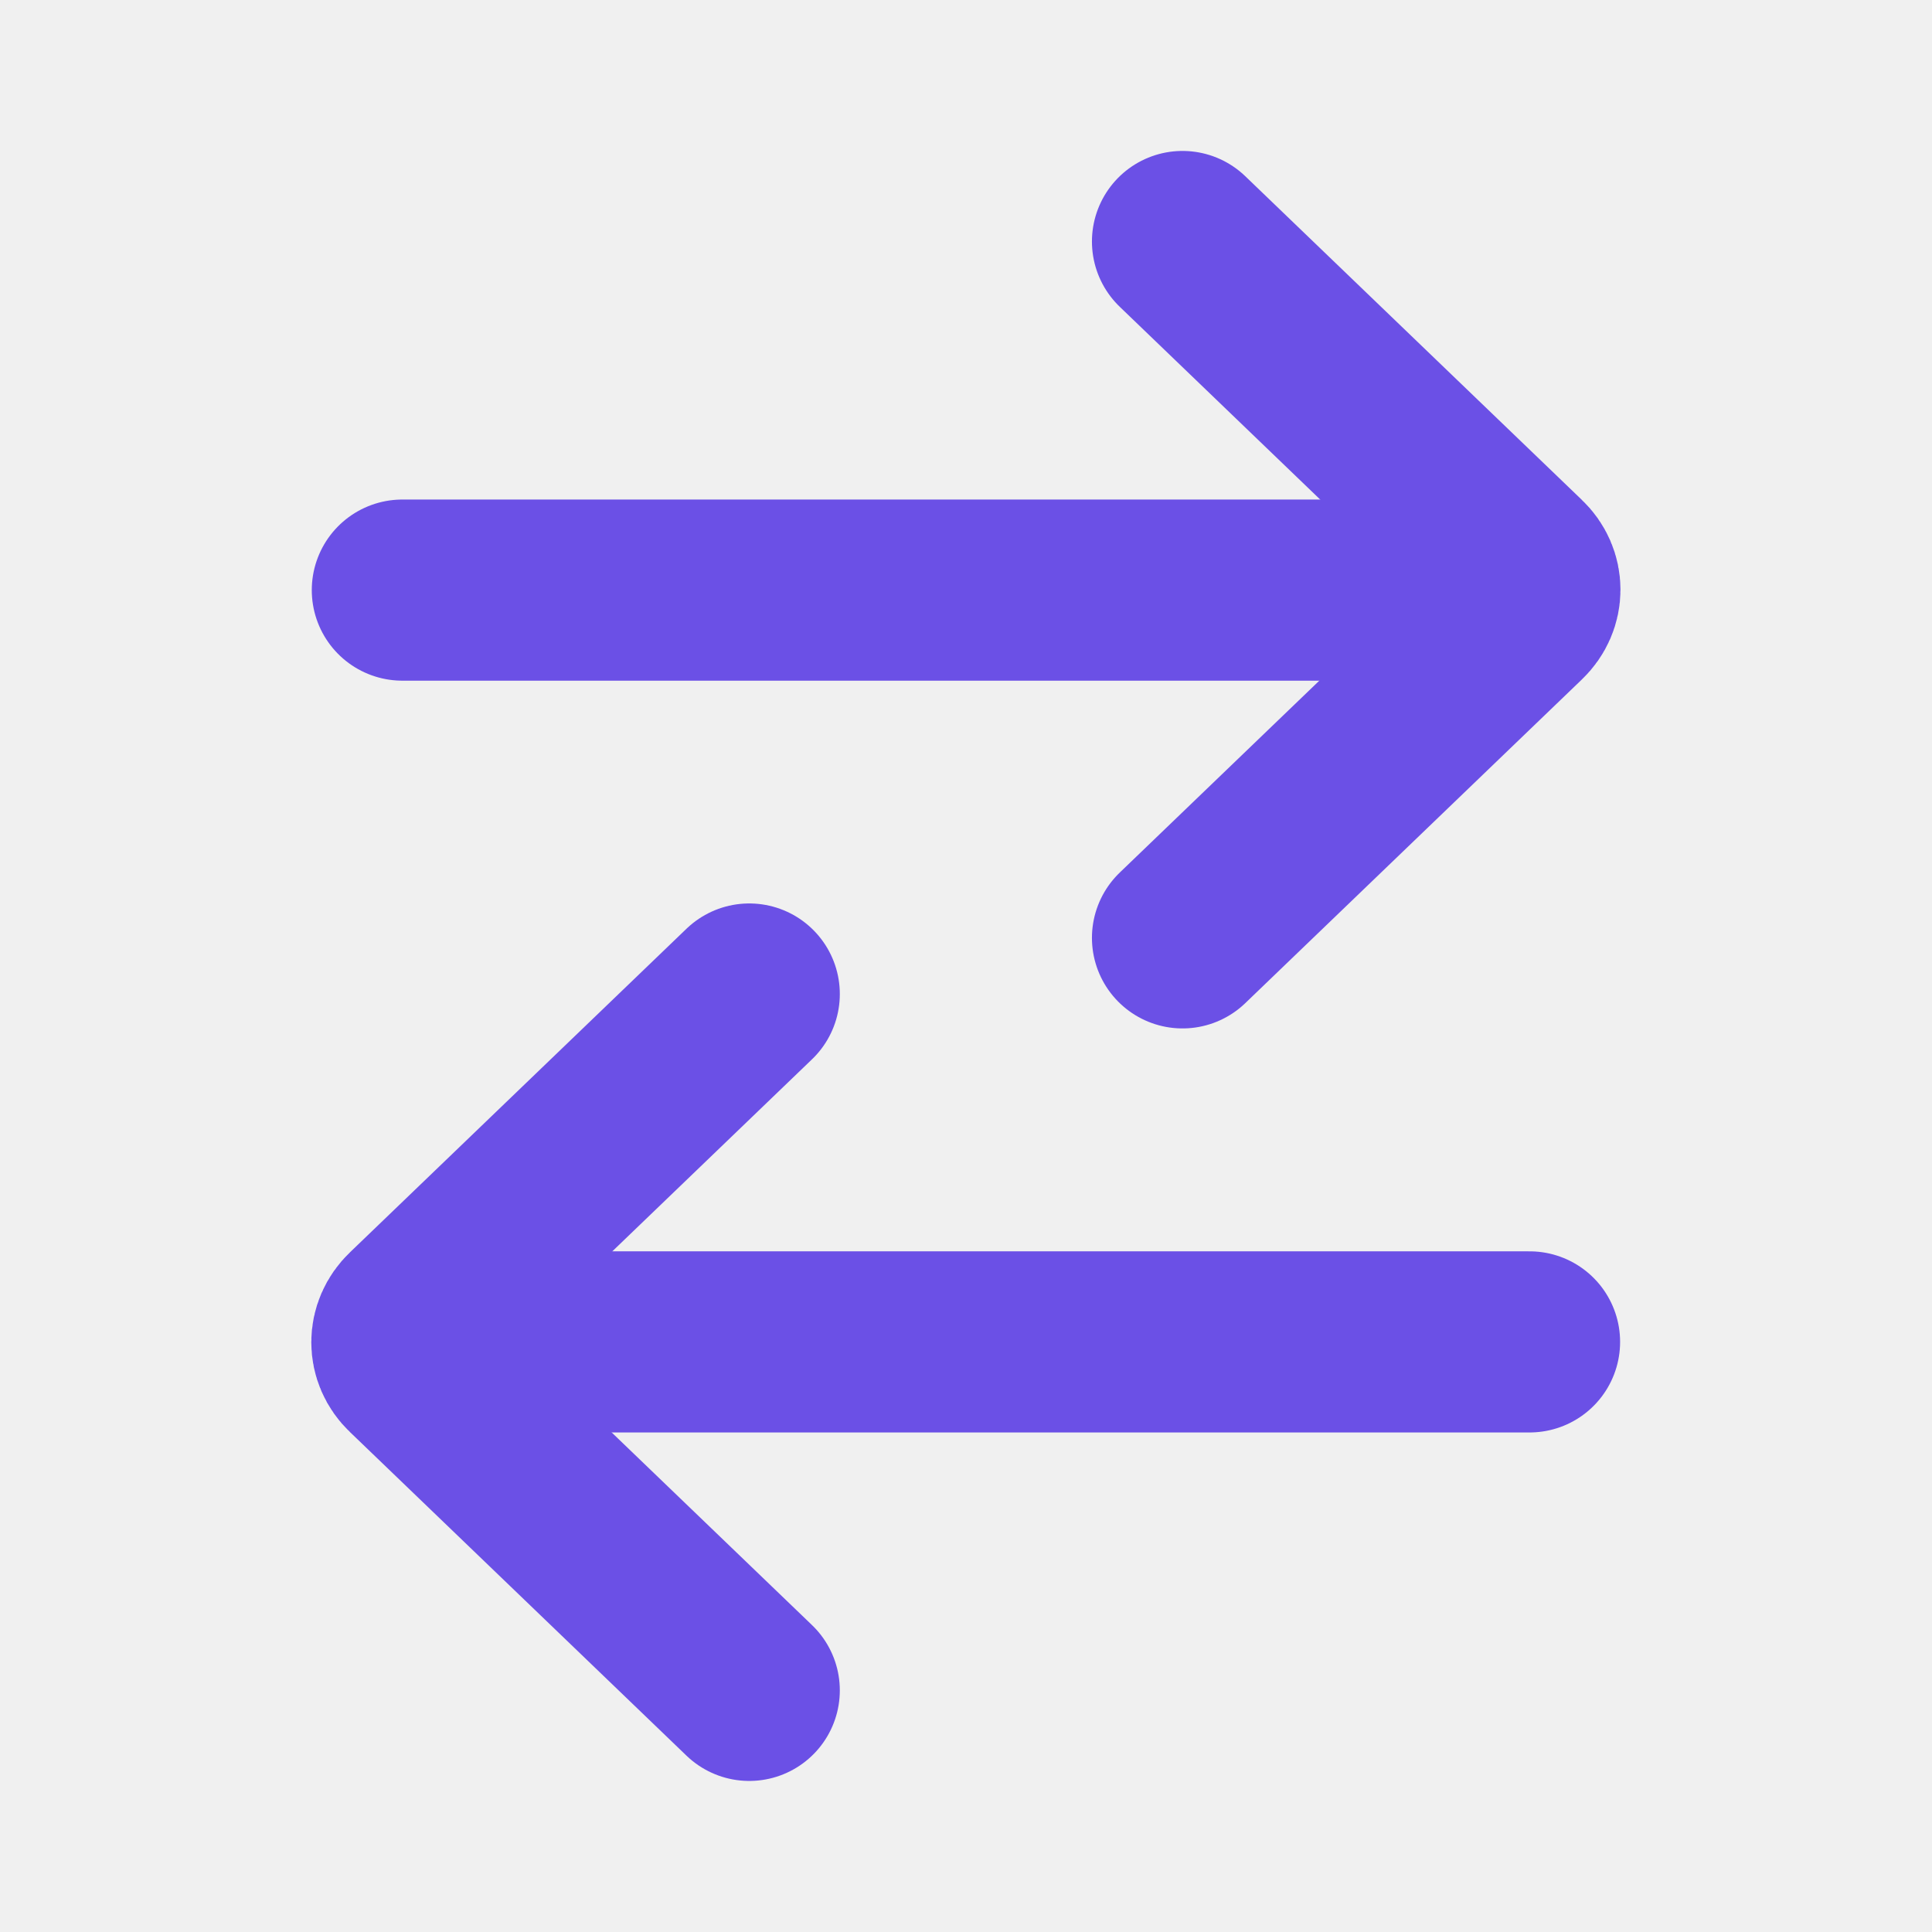
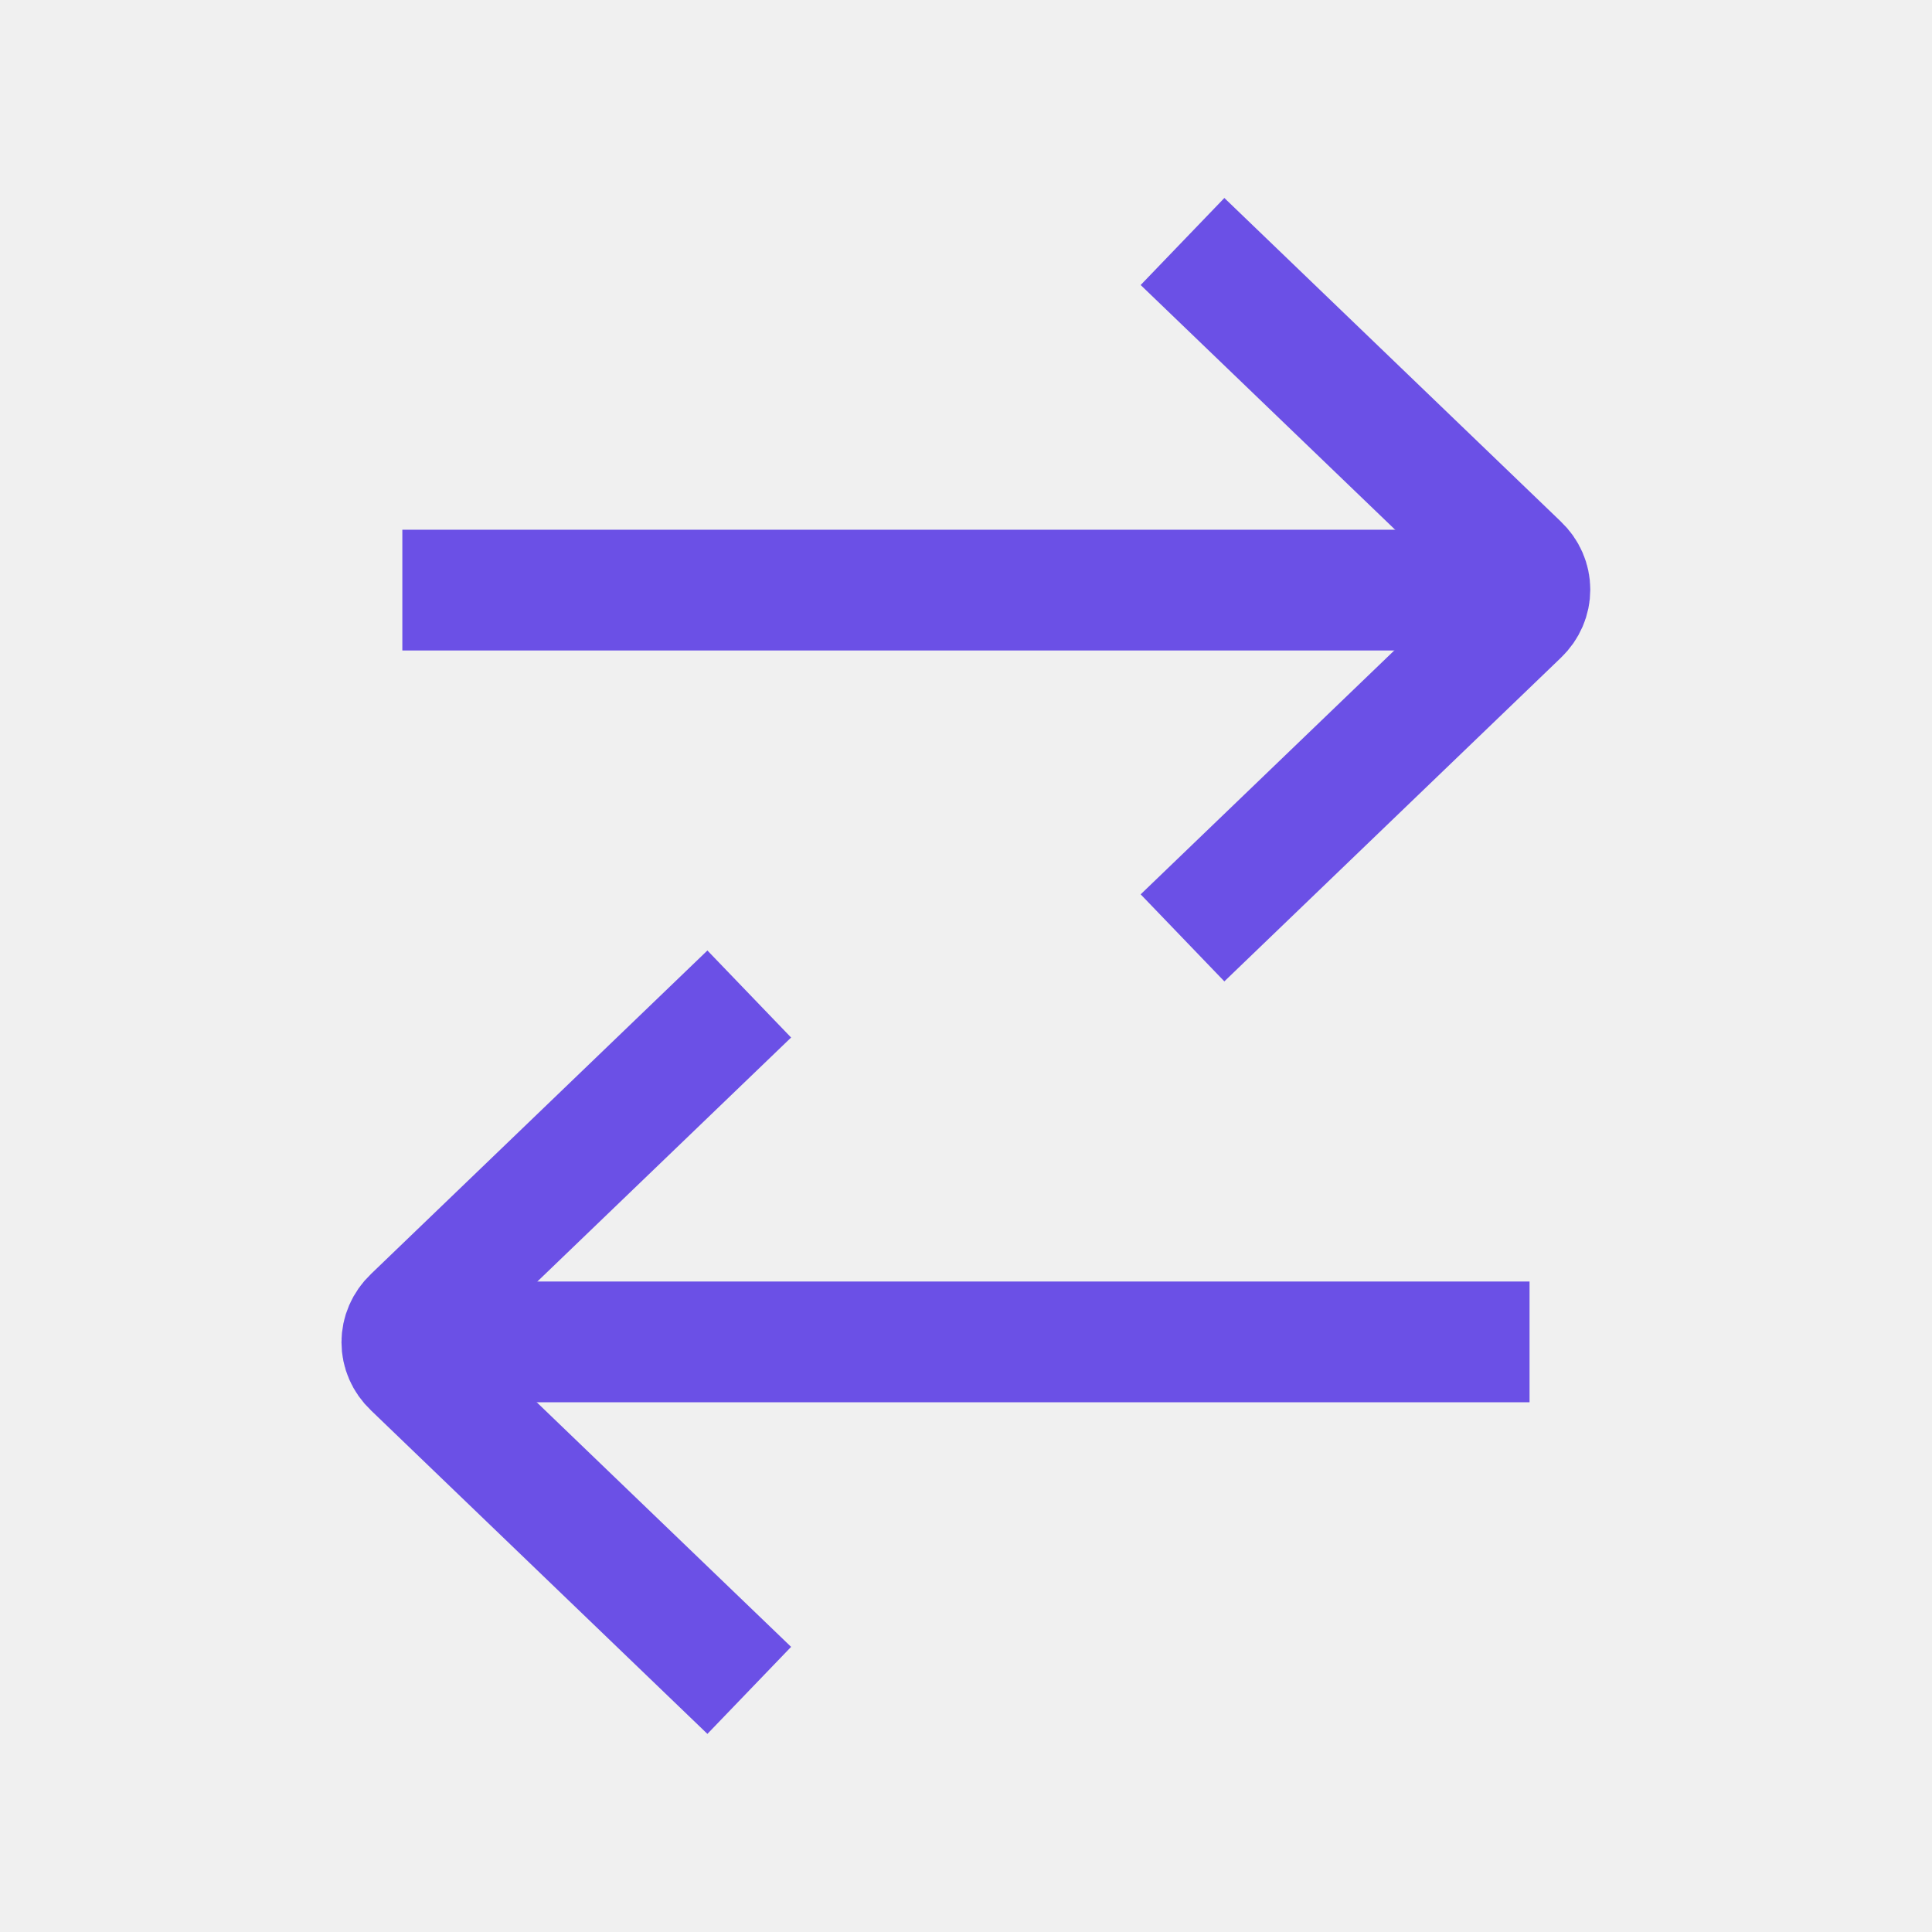
<svg xmlns="http://www.w3.org/2000/svg" width="16" height="16" viewBox="0 0 16 16" fill="none">
-   <g clip-path="url(#clip0_2364_35966)">
-     <path d="M3.332 4.887H12.385" stroke="#6B50E6" stroke-width="1.5" stroke-linecap="round" stroke-linejoin="round" />
-     <path d="M9.793 2L12.58 4.68C12.7 4.793 12.7 4.973 12.58 5.087L9.793 7.767" stroke="#6B50E6" stroke-width="1.5" stroke-linecap="round" stroke-linejoin="round" />
-     <path d="M12.667 11.113H3.613" stroke="#6B50E6" stroke-width="1.5" stroke-linecap="round" stroke-linejoin="round" />
-     <path d="M6.205 13.999L3.418 11.319C3.298 11.206 3.298 11.026 3.418 10.912L6.205 8.232" stroke="#6B50E6" stroke-width="1.5" stroke-linecap="round" stroke-linejoin="round" />
+   <g clipPath="url(#clip0_2364_35966)">
+     <path d="M3.332 4.887H12.385" stroke="#6B50E6" strokeWidth="1.5" strokeLinecap="round" strokeLinejoin="round" />
+     <path d="M9.793 2L12.58 4.68C12.7 4.793 12.7 4.973 12.58 5.087L9.793 7.767" stroke="#6B50E6" strokeWidth="1.5" strokeLinecap="round" strokeLinejoin="round" />
+     <path d="M12.667 11.113H3.613" stroke="#6B50E6" strokeWidth="1.5" strokeLinecap="round" strokeLinejoin="round" />
+     <path d="M6.205 13.999L3.418 11.319C3.298 11.206 3.298 11.026 3.418 10.912L6.205 8.232" stroke="#6B50E6" strokeWidth="1.5" strokeLinecap="round" strokeLinejoin="round" />
  </g>
  <defs>
    <clipPath id="clip0_2364_35966">
      <rect width="16" height="16" fill="white" />
    </clipPath>
  </defs>
</svg>
